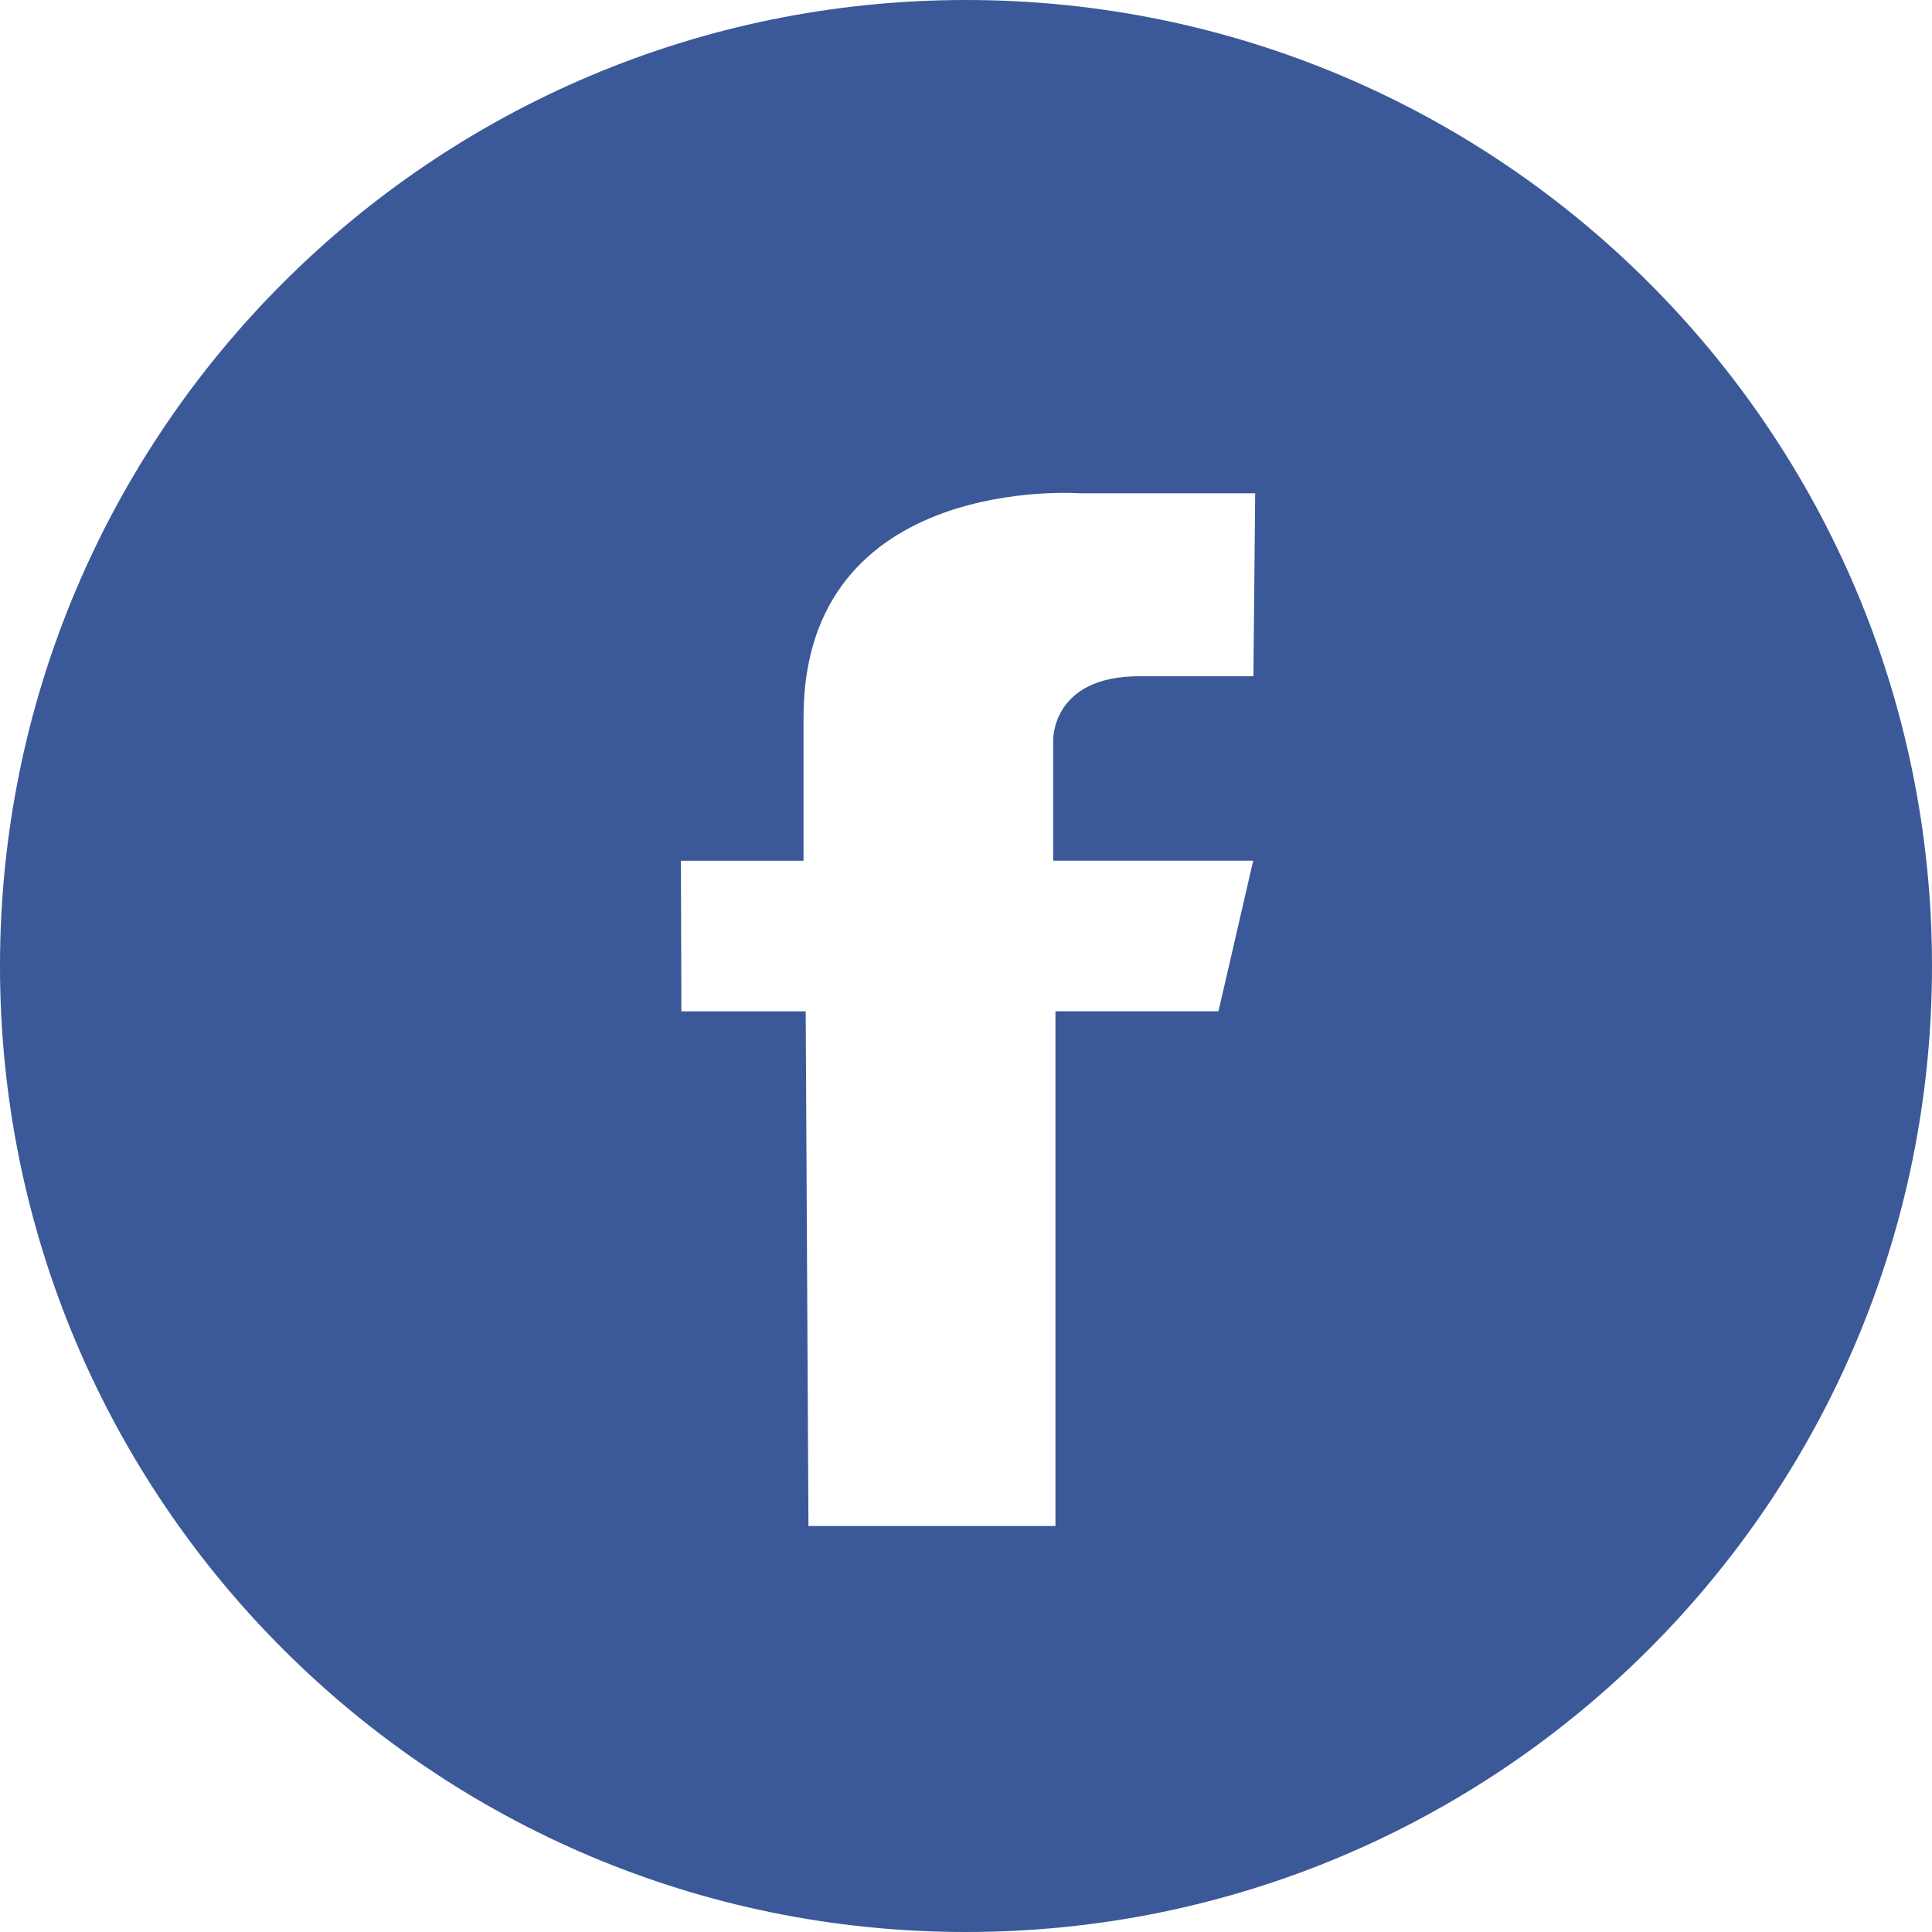
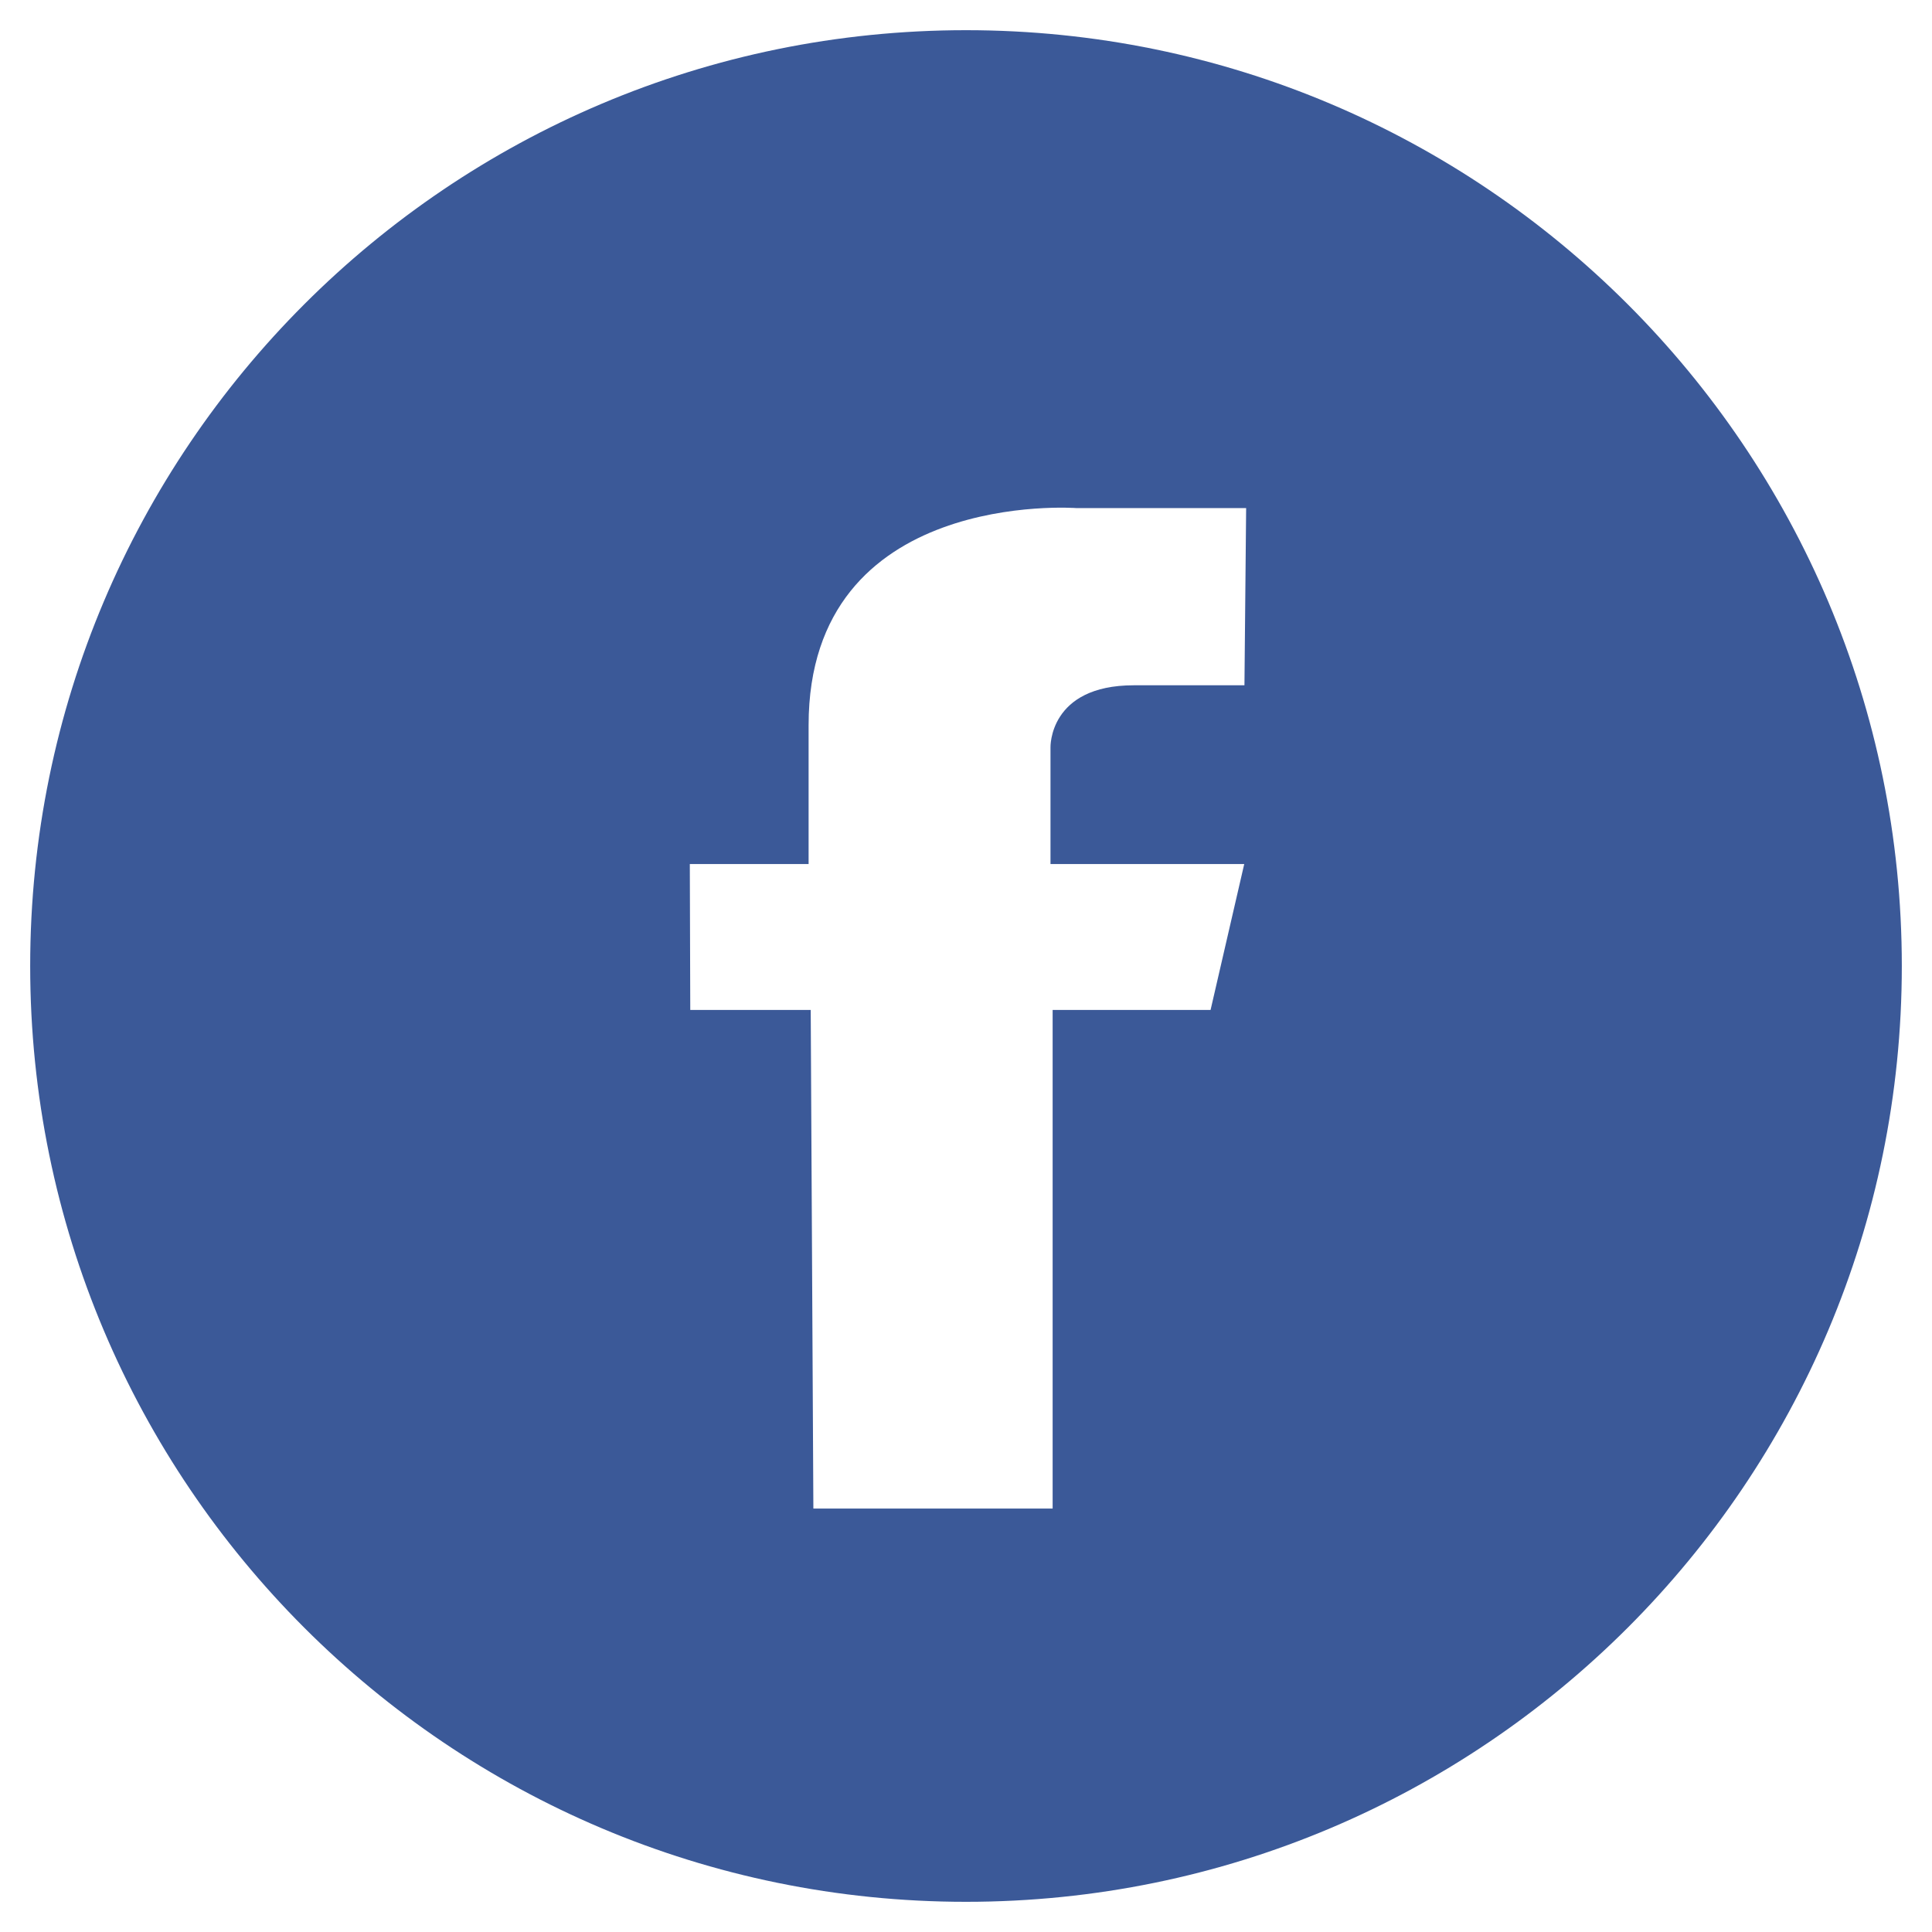
<svg xmlns="http://www.w3.org/2000/svg" version="1.1" baseProfile="tiny" id="Layer_1" x="0px" y="0px" width="64px" height="64px" viewBox="0 0 64 64" xml:space="preserve">
  <g>
    <g>
-       <path fill="#3B5998" d="M32,0C14.325,0,0,14.327,0,32c0,17.672,14.325,32,32,32c17.674,0,32-14.328,32-32C64,14.327,49.674,0,32,0    z M41.521,22.401h-3.782c-2.917,0-2.851,2.126-2.851,2.126v3.985h6.626l-1.151,4.989h-5.4v17.051h-8.182L26.69,33.502h-4.118    l-0.016-4.989h4.062c0,0,0-3.017,0-4.749c0-8.108,9.157-7.423,9.157-7.423h5.805L41.521,22.401z" />
+       <path fill="#3B5998" d="M32,1C14.877,1,1,14.879,1,32c0,17.119,13.877,31,31,31c17.121,0,31-13.881,31-31C63,14.879,49.121,1,32,1    z M41.224,22.701h-3.665c-2.824,0-2.76,2.06-2.76,2.06v3.861h6.418l-1.115,4.833H34.87v16.518h-7.926l-0.088-16.517h-3.99    l-0.015-4.833h3.935c0,0,0-2.923,0-4.601c0-7.854,8.871-7.191,8.871-7.191h5.623L41.224,22.701z" />
    </g>
  </g>
</svg>
